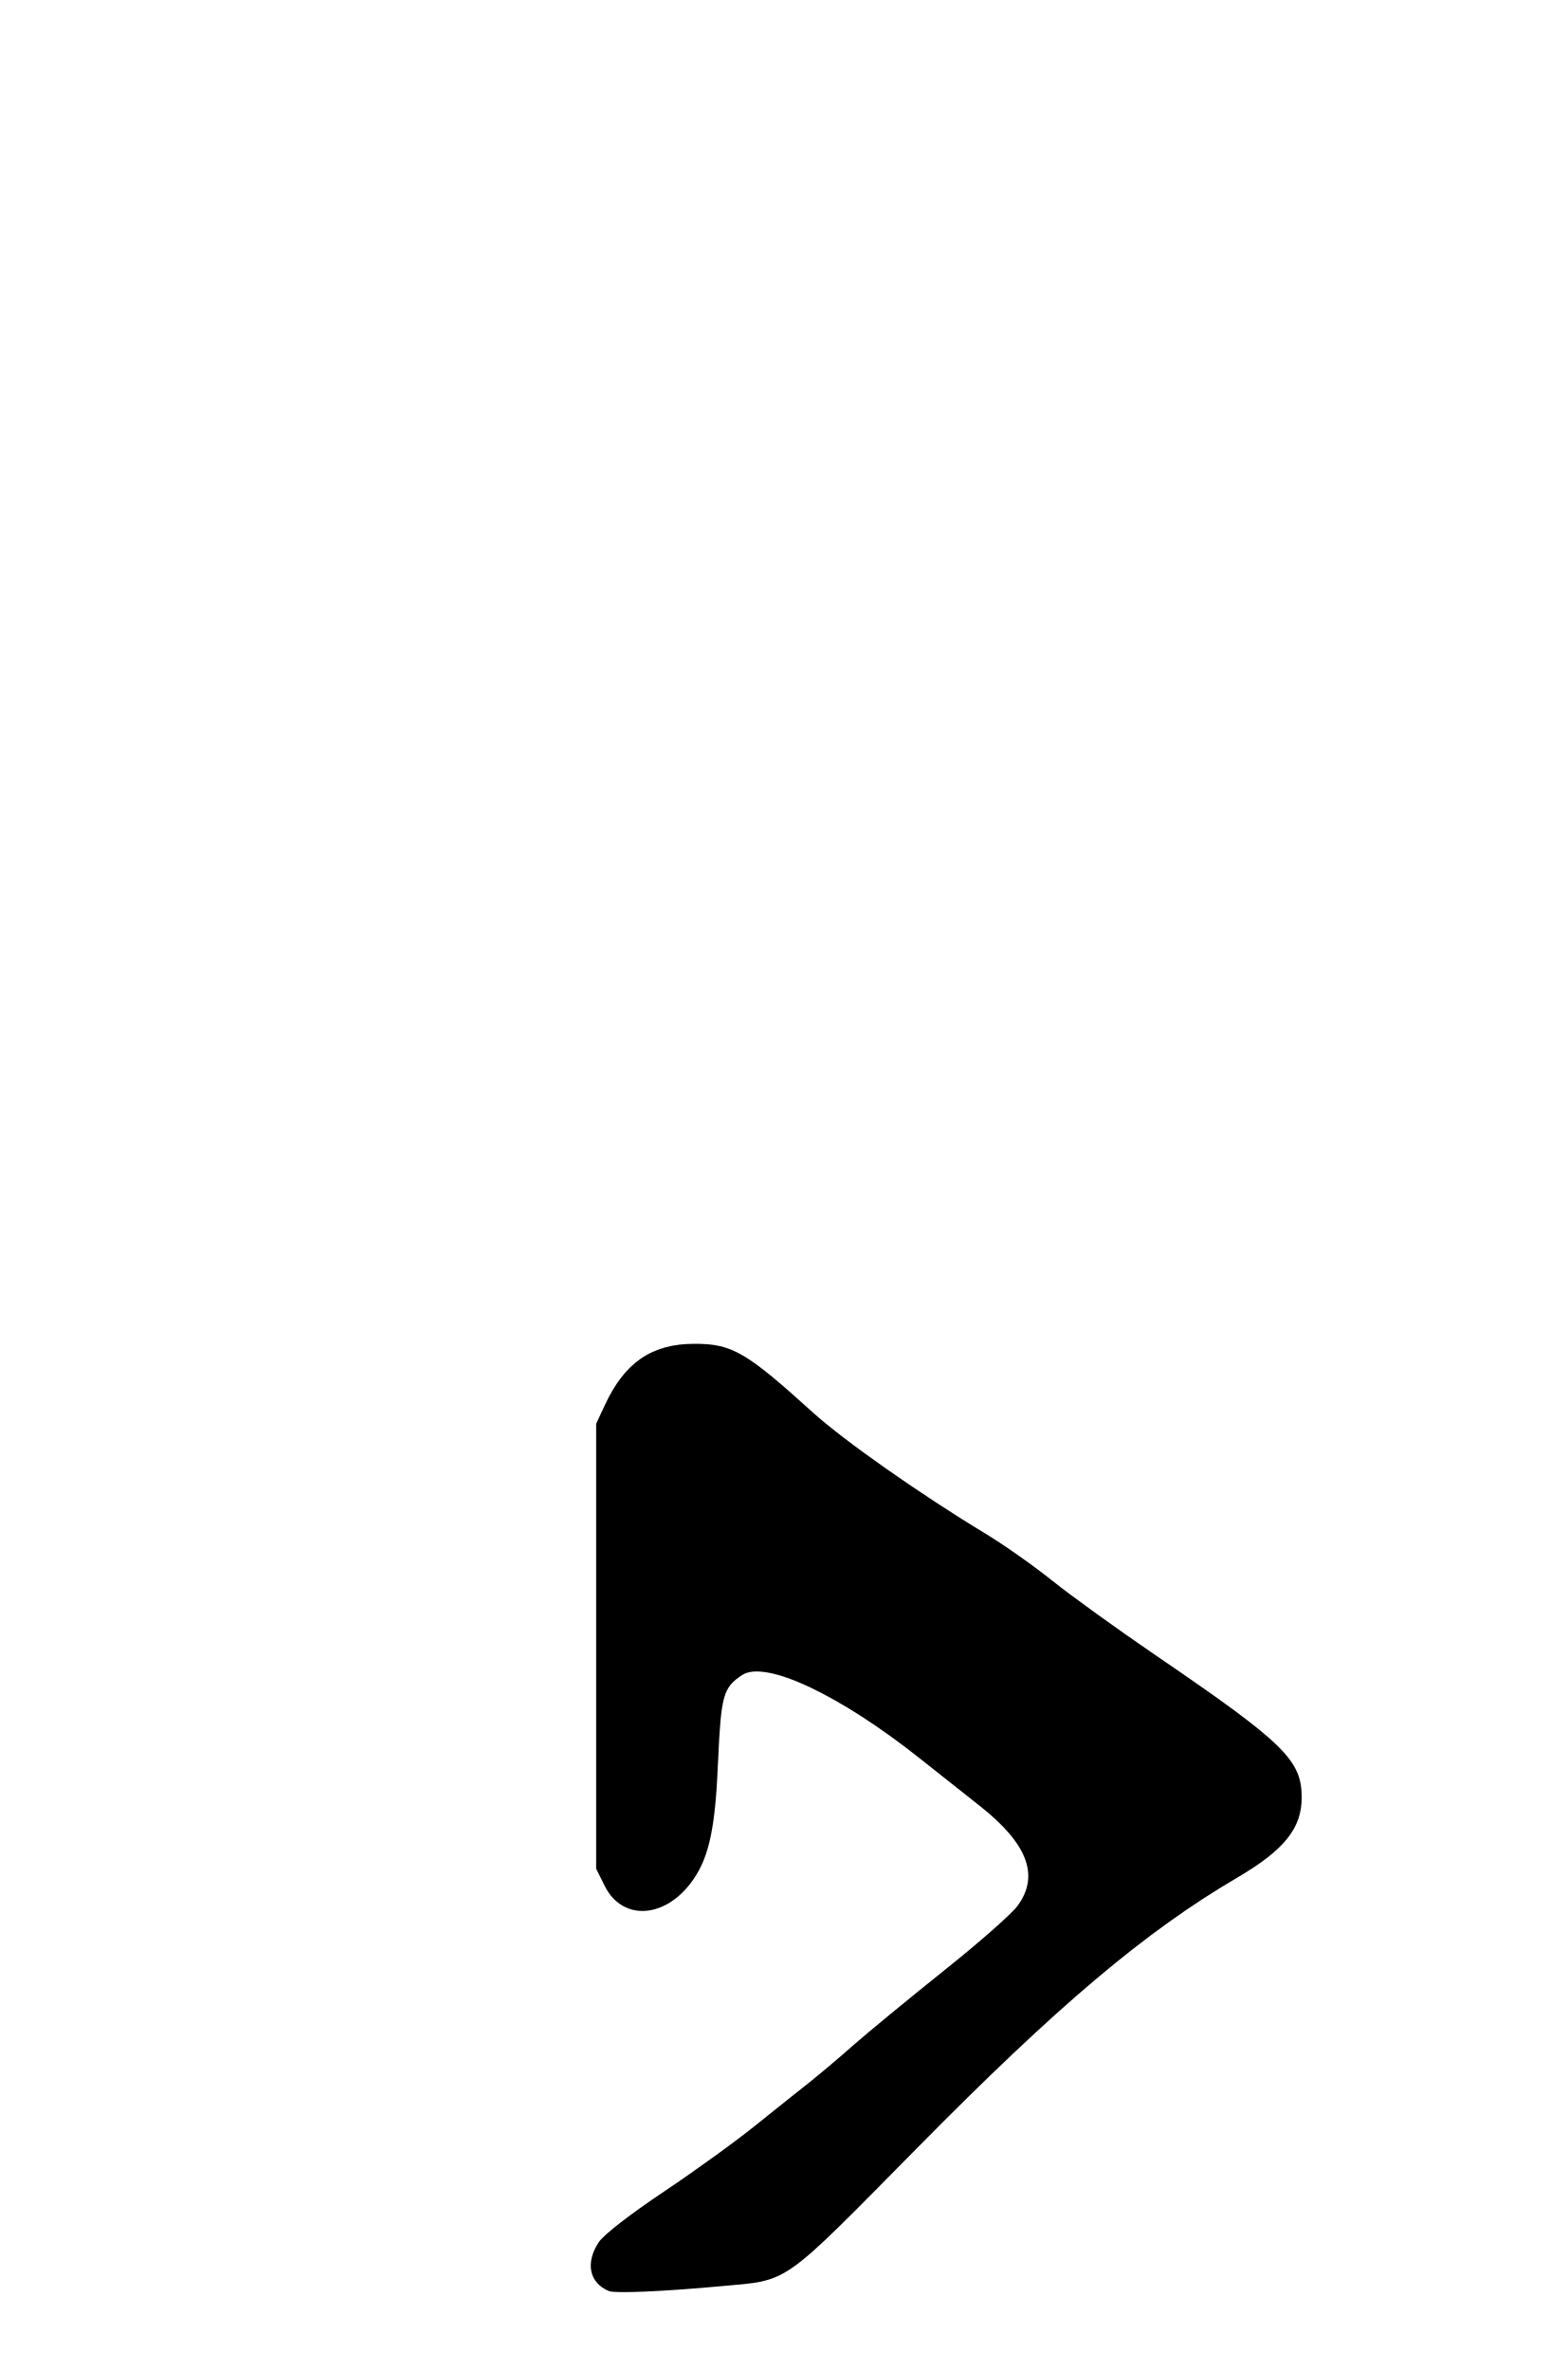
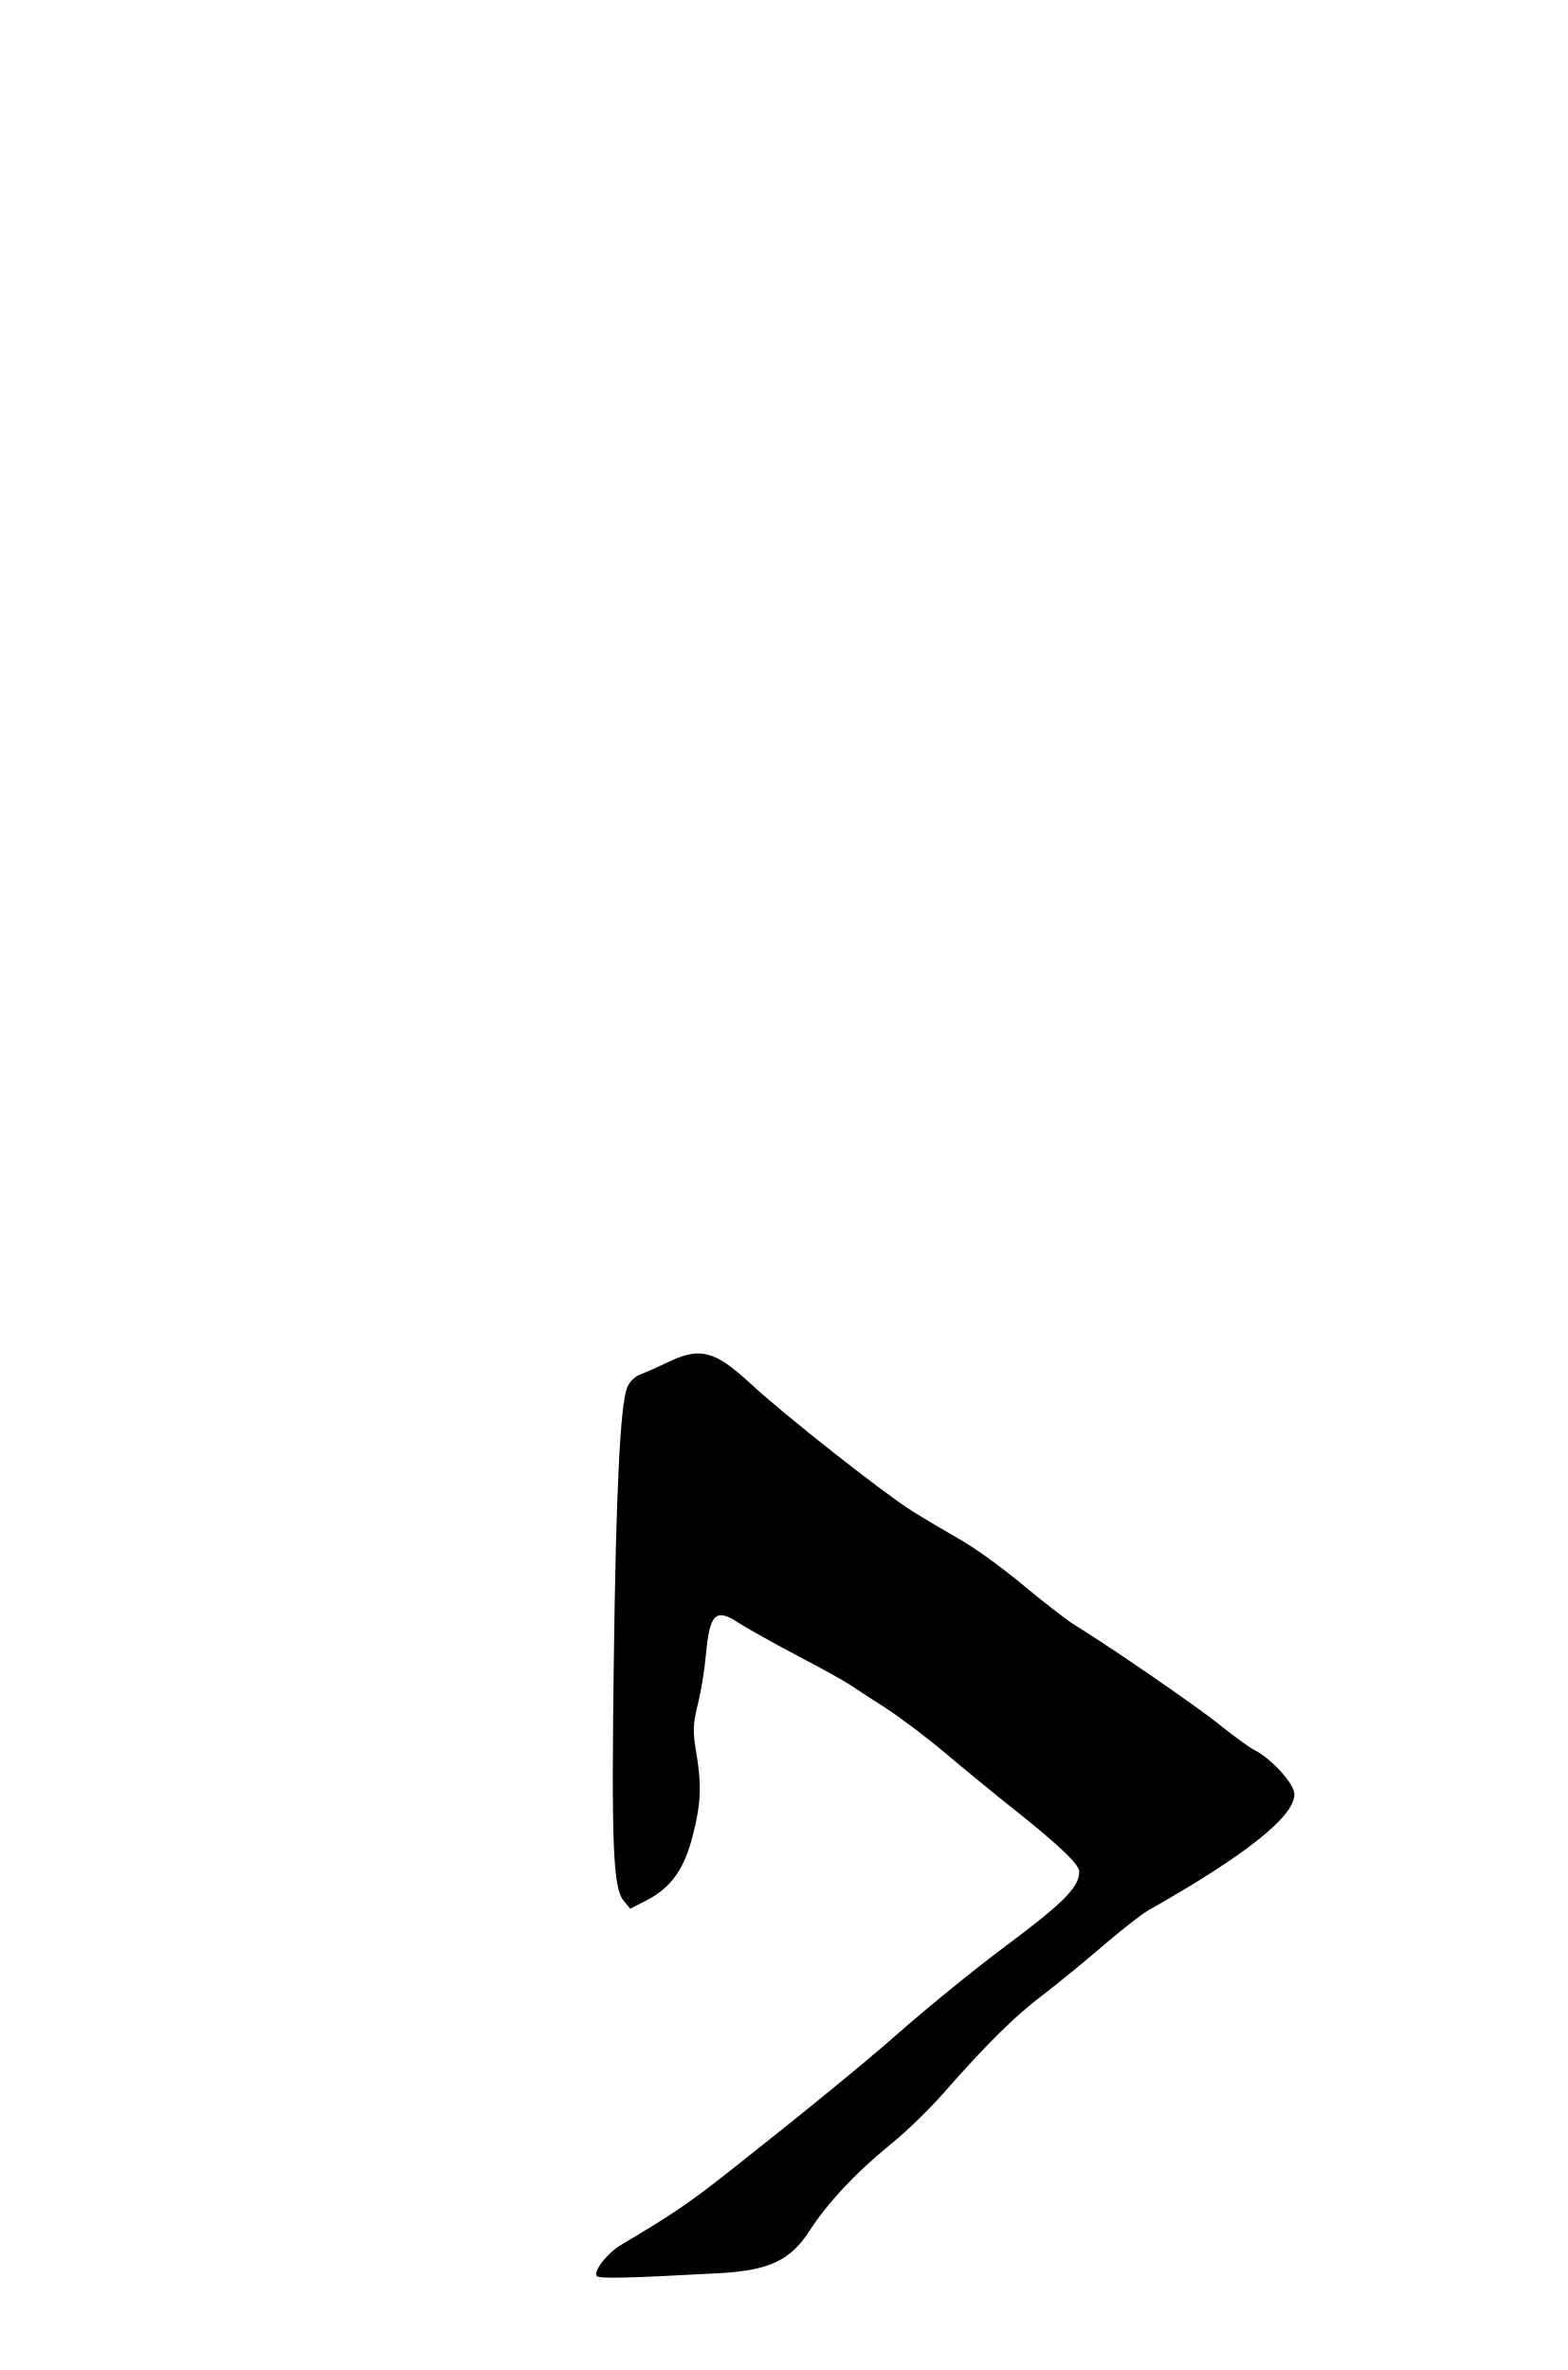
<svg xmlns="http://www.w3.org/2000/svg" viewBox="0 0 86.0 130.0" width="86.0" height="130.0">
-   <path fill="currentColor" fill-rule="evenodd" d="M33.40 125.67C32.32 125.22 32.09 124.12 32.85 122.98C33.13 122.57 34.53 121.48 36.44 120.20C38.16 119.05 40.45 117.39 41.53 116.51C42.61 115.64 43.91 114.61 44.40 114.22C44.89 113.83 45.98 112.92 46.80 112.19C47.62 111.47 49.87 109.62 51.78 108.09C53.70 106.56 55.52 104.96 55.83 104.52C57.02 102.88 56.37 101.14 53.77 99.08C52.96 98.44 51.49 97.27 50.50 96.49C46.06 92.96 41.98 91.04 40.71 91.88C39.67 92.56 39.55 93.00 39.39 96.56C39.24 100.23 38.91 101.81 38.04 103.08C36.55 105.25 34.14 105.42 33.16 103.43L32.70 102.50L32.70 90.30L32.70 78.10L33.16 77.11C34.25 74.74 35.74 73.71 38.10 73.71C40.15 73.71 40.93 74.16 44.59 77.48C46.29 79.02 50.48 81.96 54.00 84.09C55.05 84.72 56.73 85.91 57.74 86.72C58.75 87.53 61.31 89.38 63.44 90.83C70.44 95.61 71.40 96.54 71.40 98.60C71.40 100.29 70.44 101.48 67.87 102.99C62.82 105.95 58.02 110.00 50.29 117.84C42.80 125.43 43.33 125.06 39.58 125.40C36.46 125.69 33.74 125.81 33.40 125.67Z" />
+   <path fill="currentColor" fill-rule="evenodd" d="M32.73 124.84C32.55 124.56 33.32 123.57 34.08 123.13C36.89 121.46 37.75 120.88 40.01 119.10C43.87 116.06 47.53 113.07 49.20 111.59C50.73 110.24 53.40 108.06 55.09 106.80C58.36 104.36 59.20 103.51 59.20 102.66C59.20 102.27 58.12 101.24 55.60 99.23C54.55 98.40 52.87 97.02 51.85 96.16C50.83 95.30 49.35 94.18 48.55 93.67C47.75 93.16 46.87 92.58 46.60 92.40C46.32 92.21 45.02 91.49 43.70 90.80C42.38 90.10 40.99 89.32 40.60 89.07C39.26 88.17 38.93 88.47 38.72 90.77C38.65 91.58 38.45 92.82 38.27 93.51C38.01 94.56 38.00 95.01 38.18 96.06C38.49 97.88 38.46 98.92 38.00 100.68C37.54 102.51 36.82 103.53 35.50 104.22L34.57 104.70L34.20 104.25C33.63 103.54 33.53 101.21 33.67 91.00C33.79 81.81 34.02 77.10 34.40 76.11C34.51 75.82 34.82 75.50 35.11 75.40C35.39 75.29 36.10 74.98 36.68 74.70C38.43 73.87 39.22 74.09 41.22 75.94C42.98 77.58 48.50 81.93 50.04 82.89C50.73 83.32 51.93 84.03 52.70 84.47C53.47 84.90 55.02 86.03 56.15 86.97C57.28 87.91 58.51 88.86 58.88 89.09C60.87 90.31 65.68 93.62 66.90 94.61C67.67 95.23 68.53 95.85 68.80 95.99C69.76 96.48 71.00 97.85 71.00 98.42C71.00 99.64 68.35 101.75 63.00 104.78C62.61 105.00 61.49 105.88 60.49 106.74C59.49 107.60 58.01 108.81 57.19 109.44C55.65 110.60 54.06 112.18 51.72 114.85C50.97 115.70 49.68 116.96 48.83 117.64C46.95 119.17 45.41 120.81 44.40 122.37C43.36 123.99 42.18 124.54 39.45 124.69C34.28 124.97 32.82 125.00 32.73 124.84Z" />
</svg>
